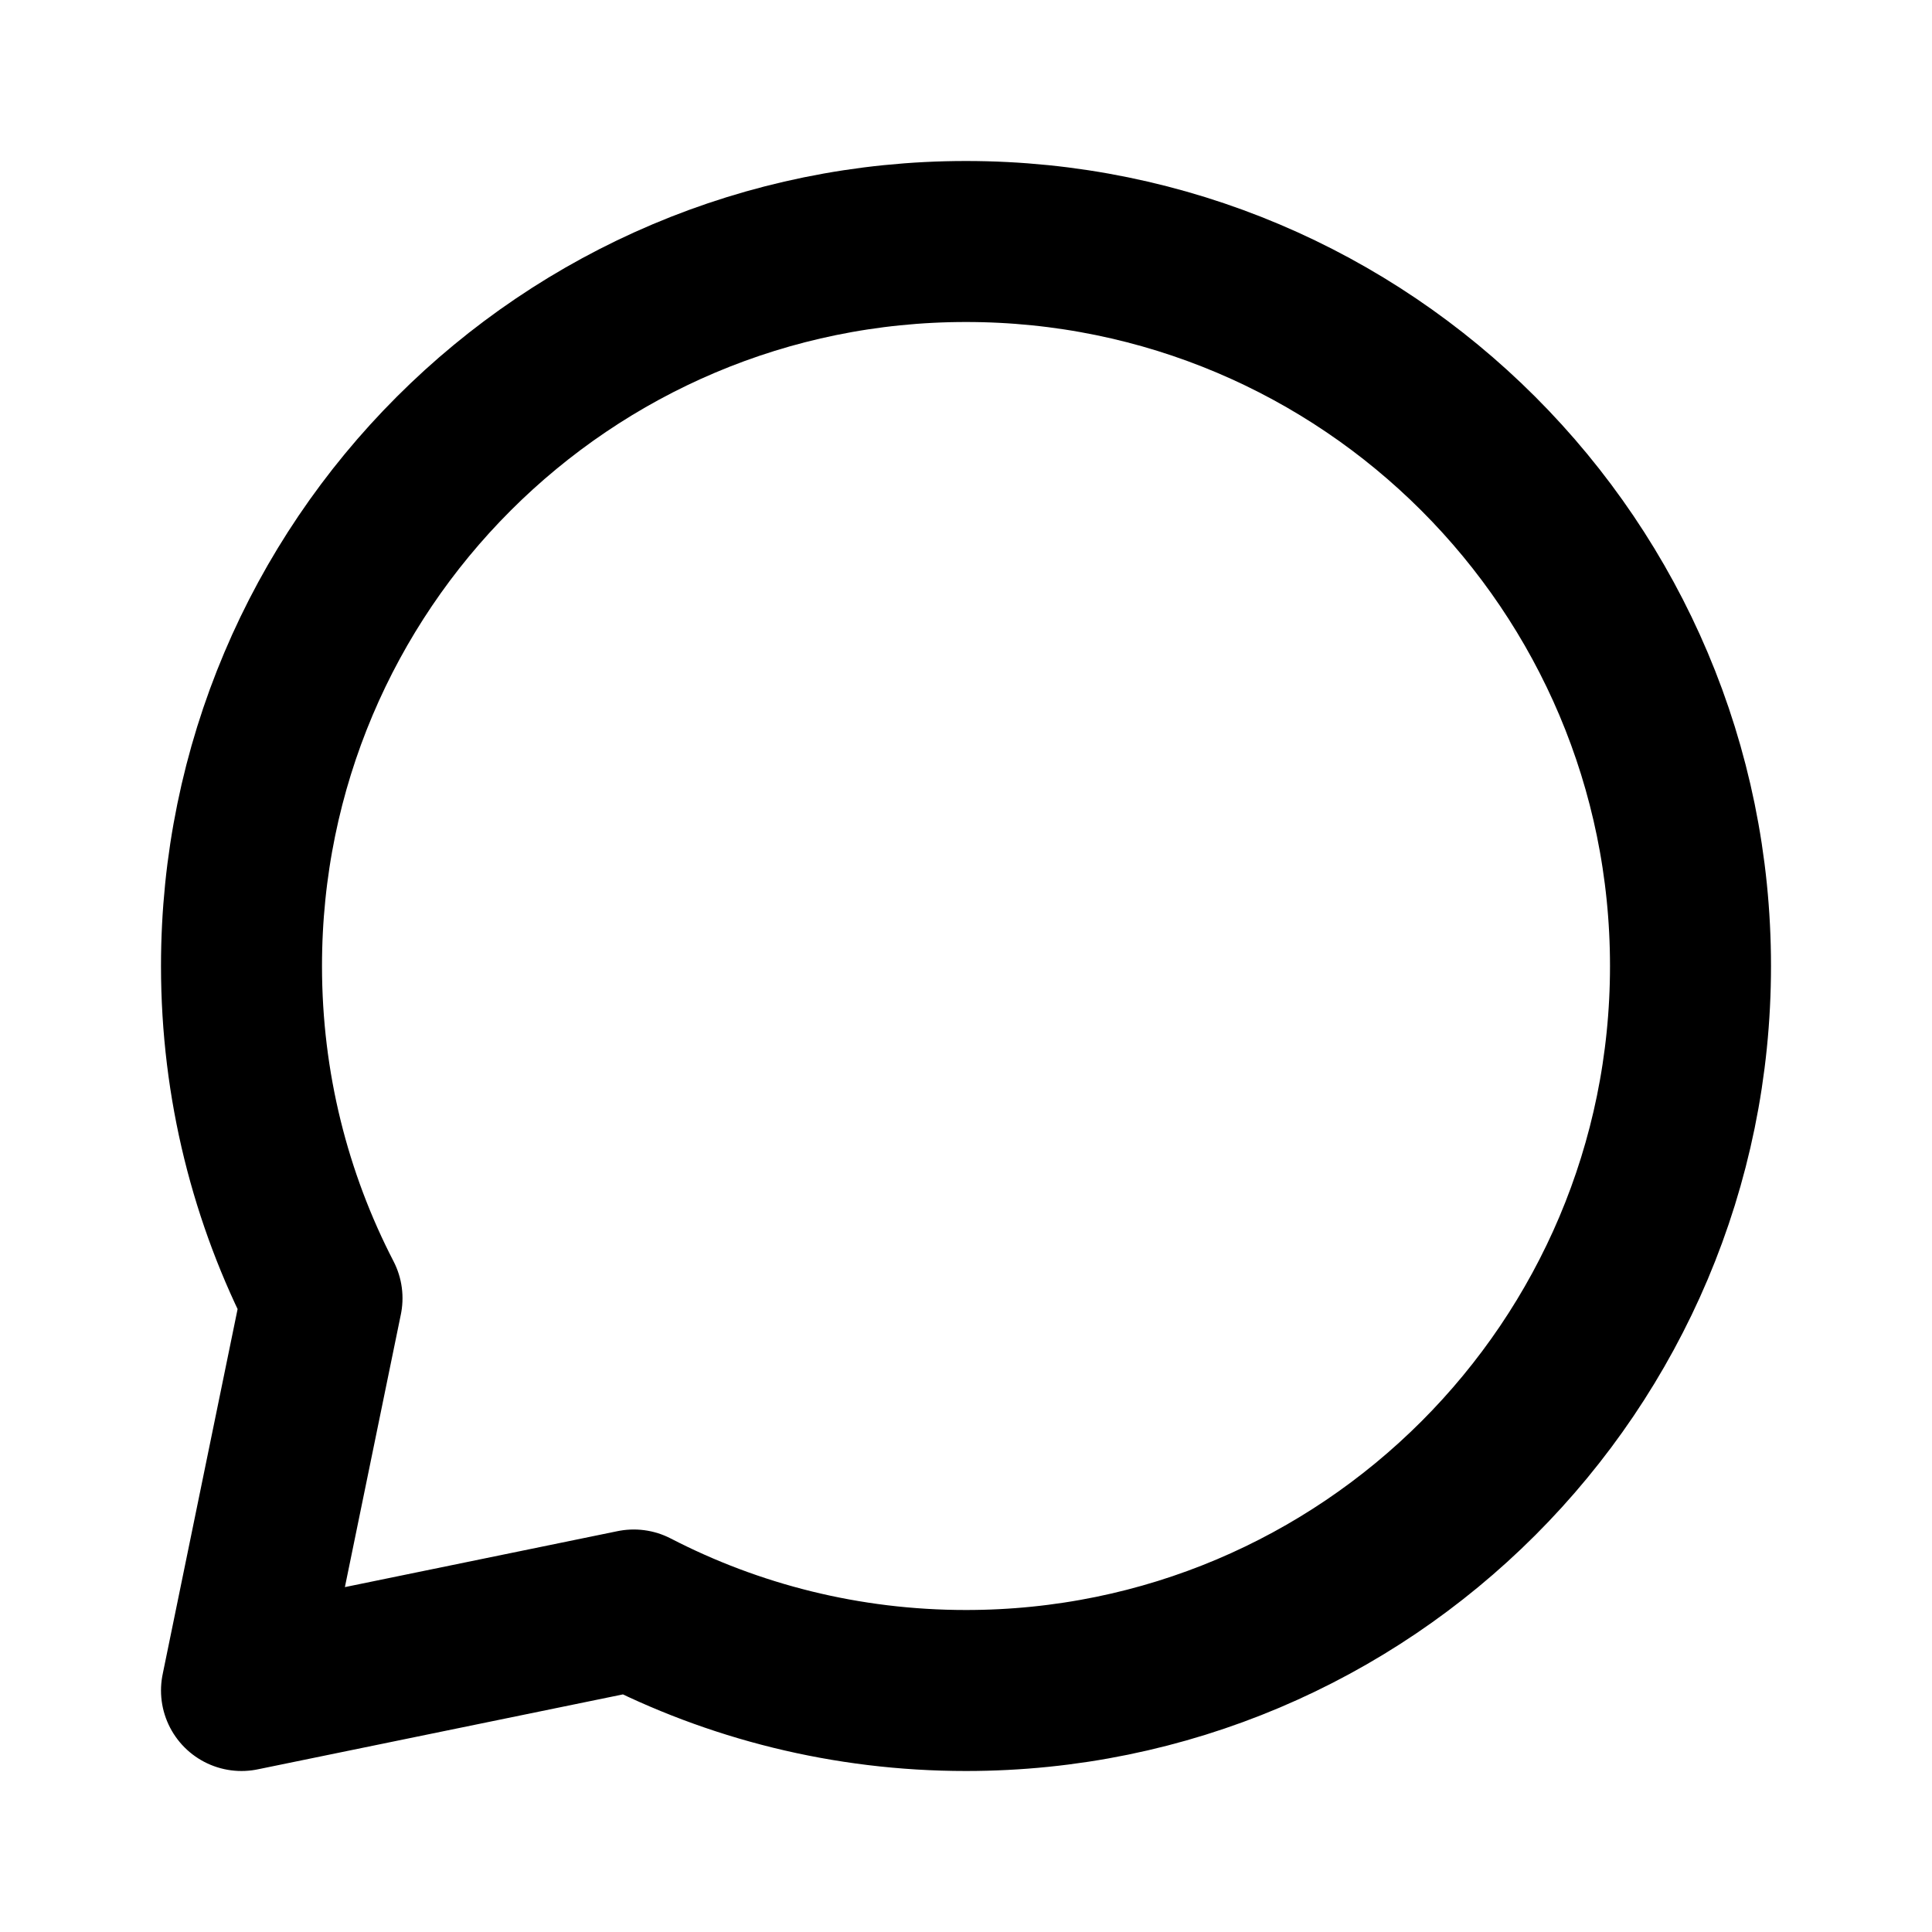
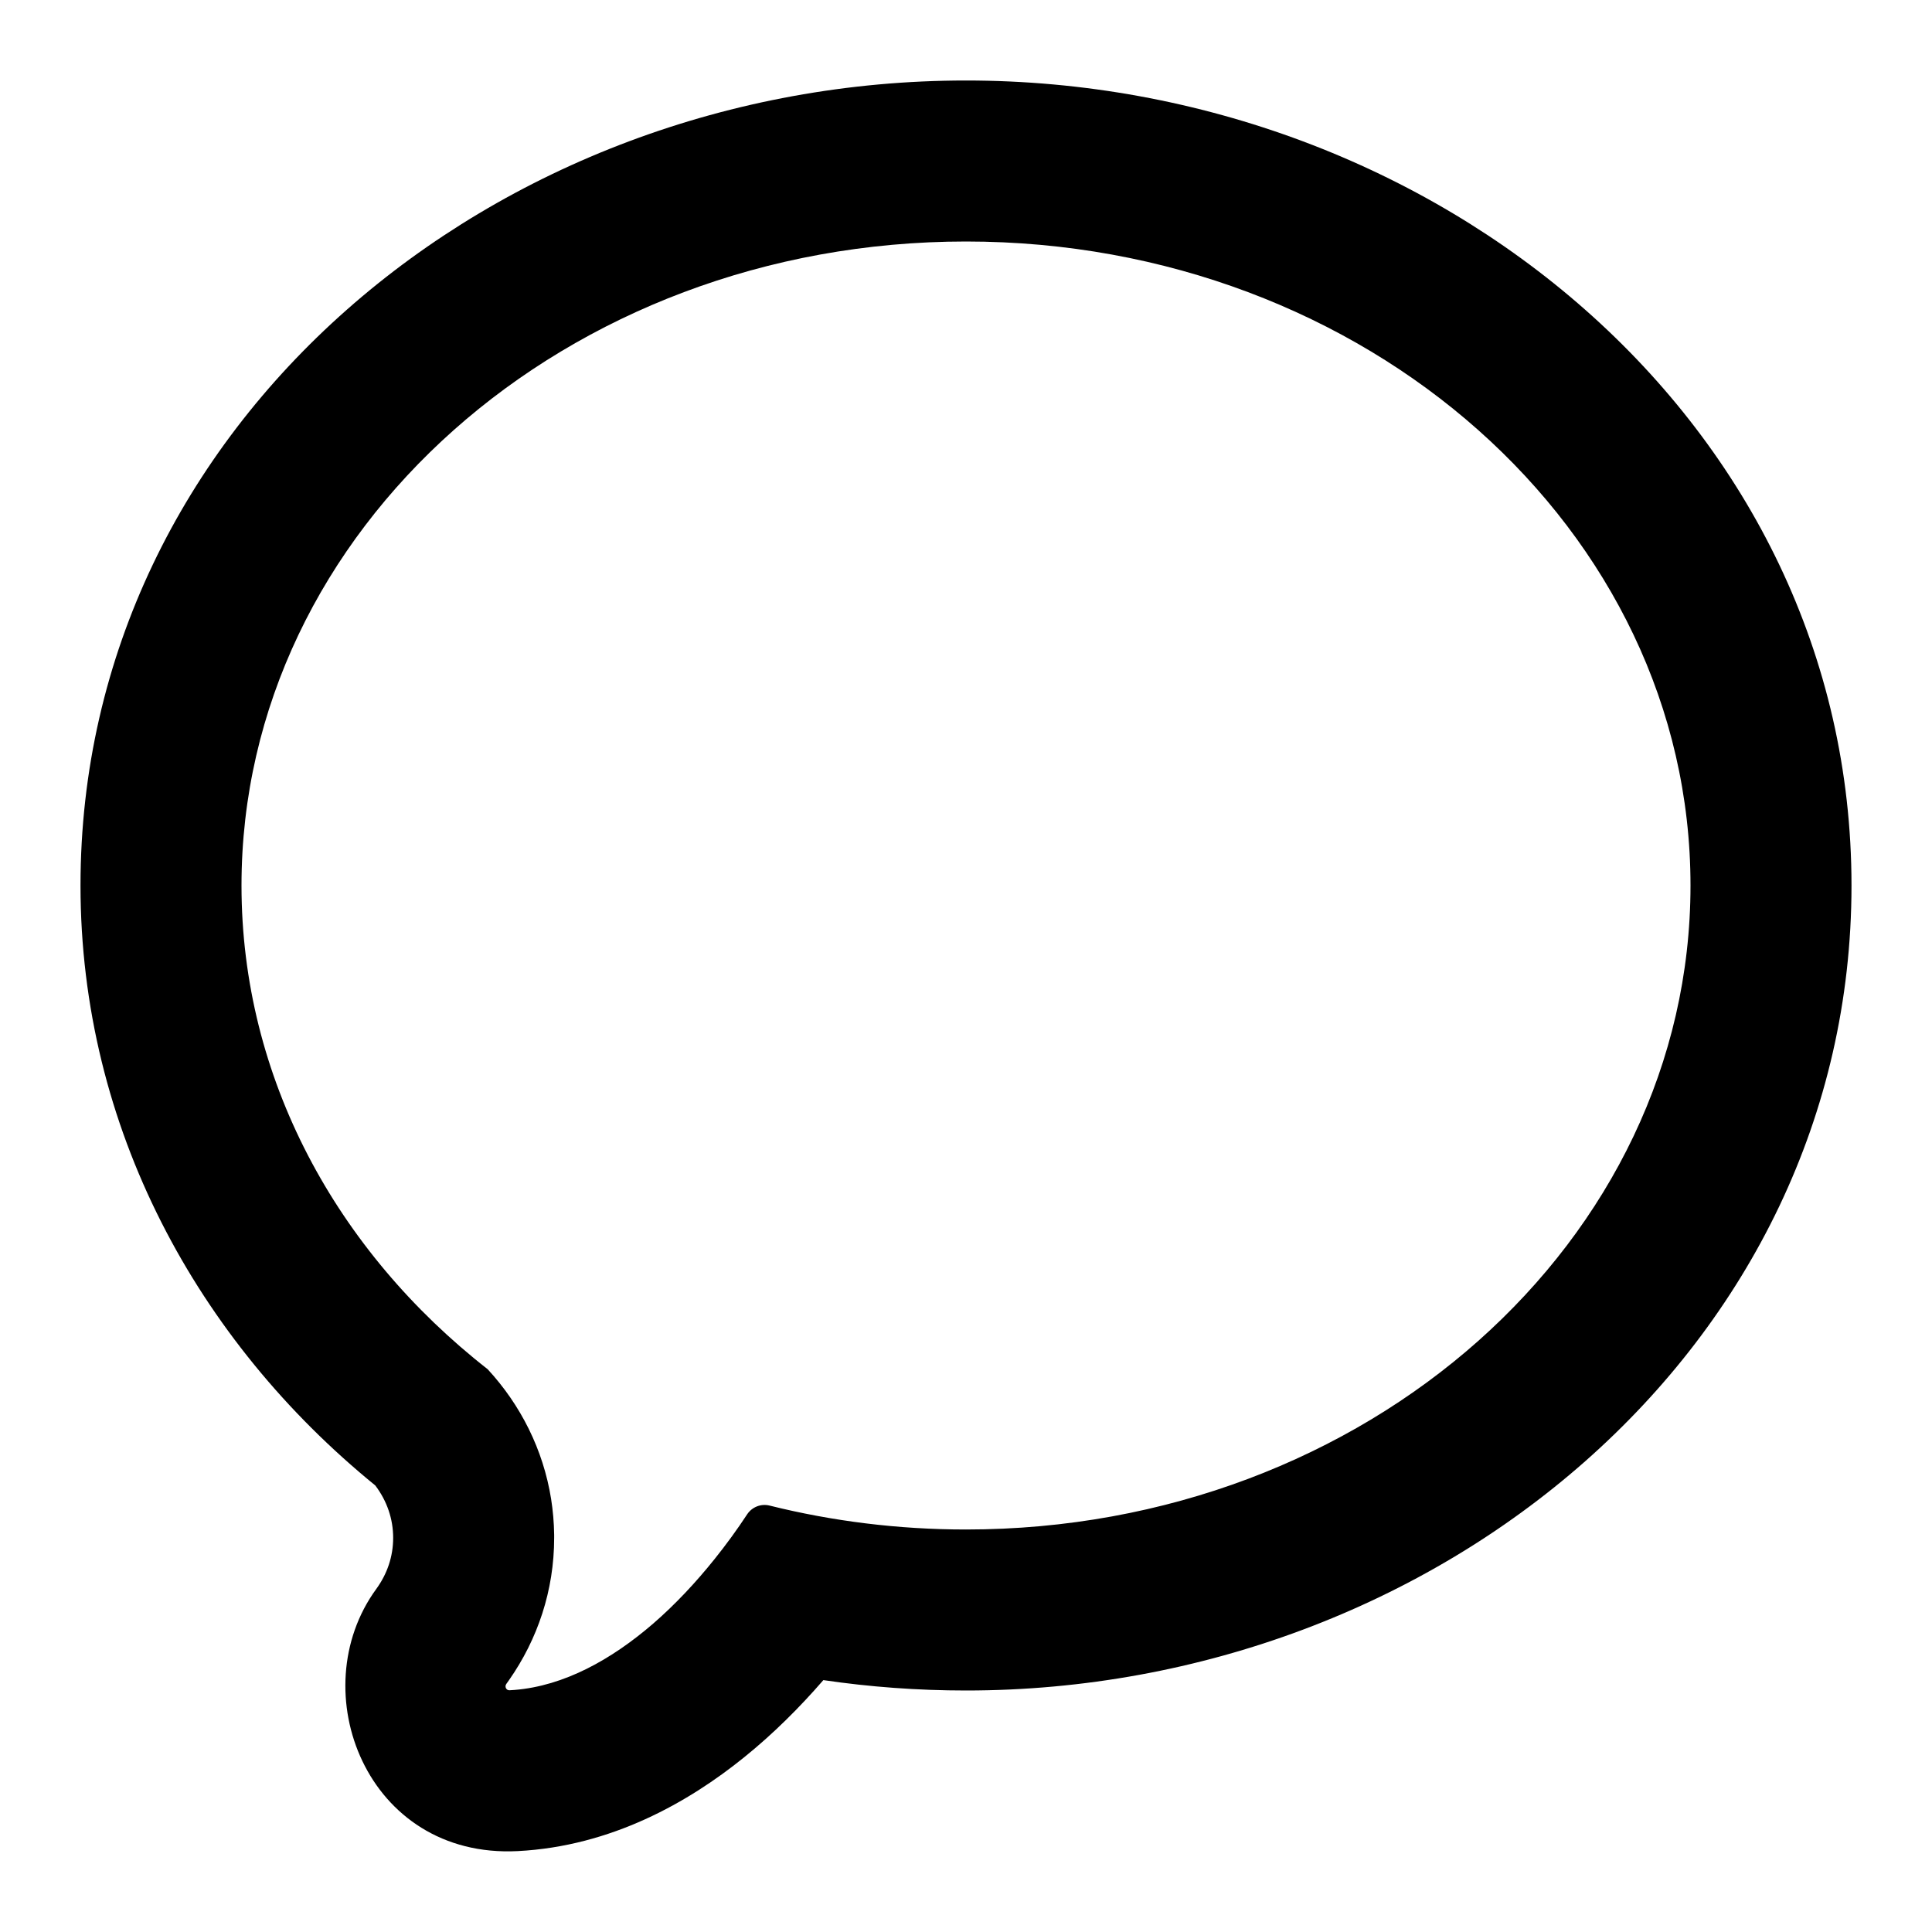
<svg xmlns="http://www.w3.org/2000/svg" width="800px" height="800px" viewBox="0 0 24 24" fill="none">
-   <g clip-path="url(#clip0_429_11233)">
-     <path d="M12 21C16.971 21 21 16.971 21 12C21 7.029 16.971 3 12 3C7.029 3 3 7.029 3 12C3 13.488 3.361 14.891 4 16.127L3 21L7.873 20C9.109 20.639 10.512 21 12 21Z" stroke="currentColor" stroke-width="2" stroke-linecap="round" stroke-linejoin="round" />
-   </g>
-   <defs>
-     <clipPath id="clip0_429_11233">
-       <rect width="24" height="24" fill="currentColor" />
-     </clipPath>
-   </defs>
+   <path fill-rule="evenodd" clip-rule="evenodd" d="M6.846 18.62C6.748 18.007 6.467 17.452 6.058 17.009C4.183 15.543 3 13.394 3 11C3 6.582 7.029 3 12 3C16.971 3 21 6.582 21 11C21 15.418 16.971 19 12 19C11.155 19 10.336 18.896 9.561 18.703C9.454 18.676 9.342 18.72 9.281 18.812C9.159 18.998 9.023 19.185 8.877 19.367C8.647 19.654 8.391 19.929 8.114 20.169C7.595 20.617 7.007 20.943 6.392 20.993C6.372 20.995 6.351 20.996 6.33 20.997C6.289 21 6.265 20.952 6.29 20.918C6.301 20.902 6.312 20.887 6.324 20.87C6.677 20.366 6.884 19.759 6.884 19.104C6.884 19.091 6.884 19.079 6.884 19.066C6.882 18.915 6.869 18.766 6.846 18.62ZM4.662 18.453C2.456 16.658 1 14.01 1 11C1 5.262 6.153 1 12 1C17.847 1 23 5.262 23 11C23 16.738 17.847 21 12 21C11.398 21 10.806 20.956 10.228 20.871C9.936 21.208 9.608 21.536 9.245 21.829C8.555 22.387 7.595 22.935 6.432 22.995L6.432 22.995C4.551 23.091 3.752 21.003 4.674 19.739C4.81 19.552 4.884 19.336 4.884 19.104C4.884 18.868 4.807 18.645 4.662 18.453Z" fill="currentColor" />
</svg>
